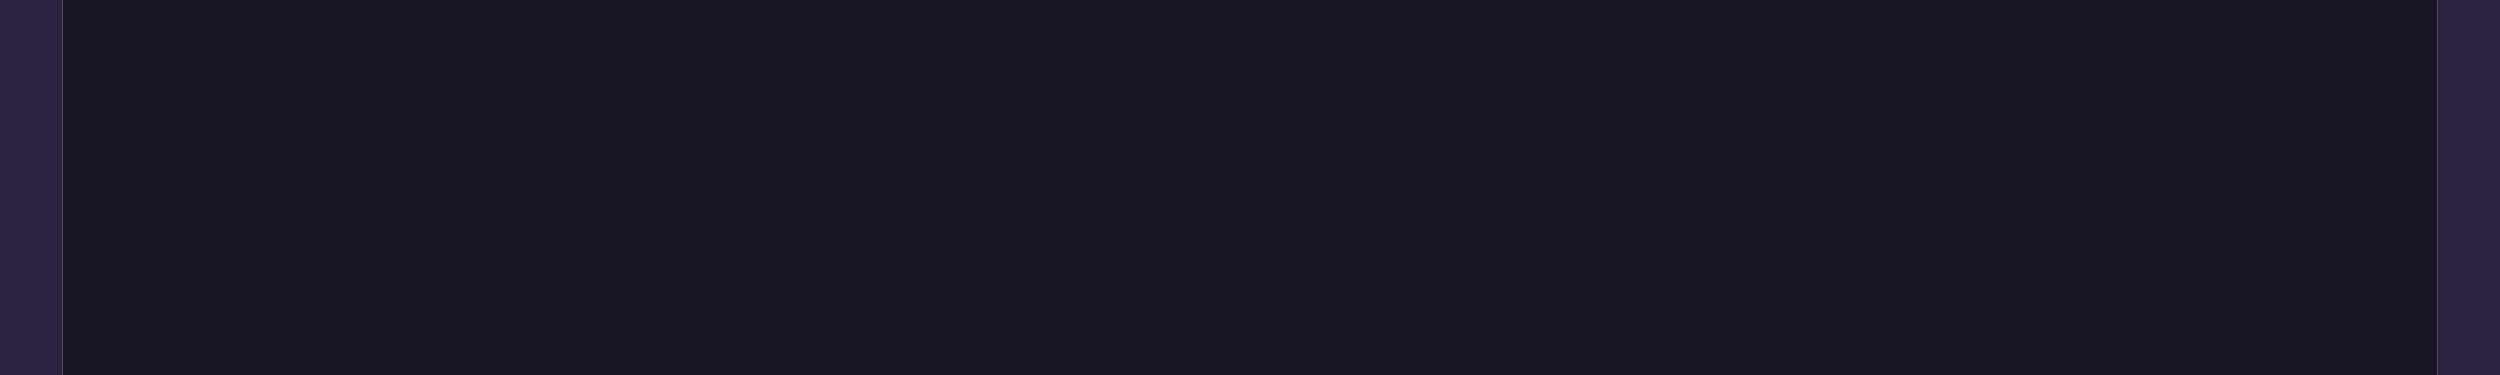
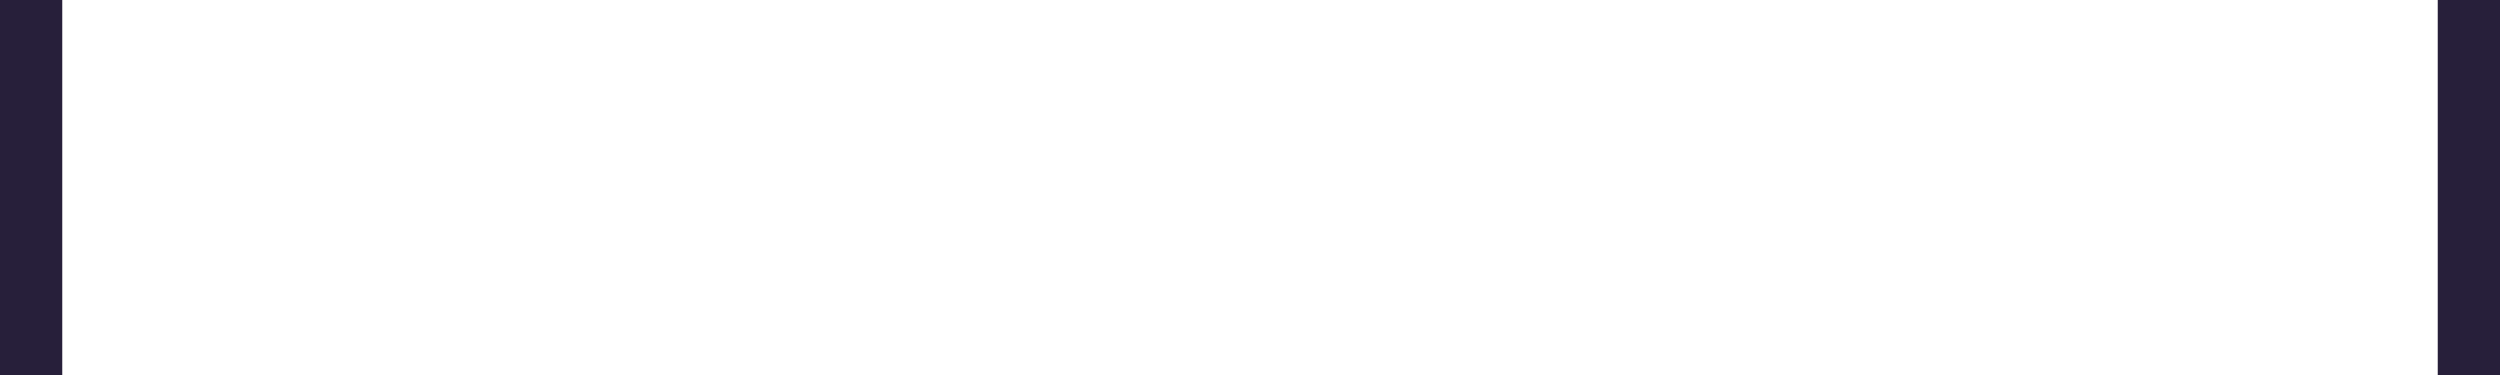
<svg xmlns="http://www.w3.org/2000/svg" viewBox="0 -18 120 18" width="120" height="18" preserveAspectRatio="none">
  <g transform="matrix(1,0,0,1,0,0)">
-     <path d="M3 -18L3 0L0 0L0 -18L3 -18ZM117 0L117 -18L120 -18L120 0L117 0Z" fill="hsl(256 30% 19.3%)" fill-rule="evenodd" />
-     <path d="M3 0L3 -18L117 -18L117 0L3 0Z" fill="hsl(256 30% 11%)" fill-rule="evenodd" />
+     <path d="M3 -18L3 0L0 0L0 -18L3 -18ZM117 0L117 -18L120 -18L120 0L117 0Z" fill="hsl(256 30% 17.6%)" fill-rule="evenodd" />
+     <path d="M3 0L3 -18L117 -18L117 0L3 0Z" fill="#ffffff" fill-rule="evenodd" />
  </g>
</svg>
